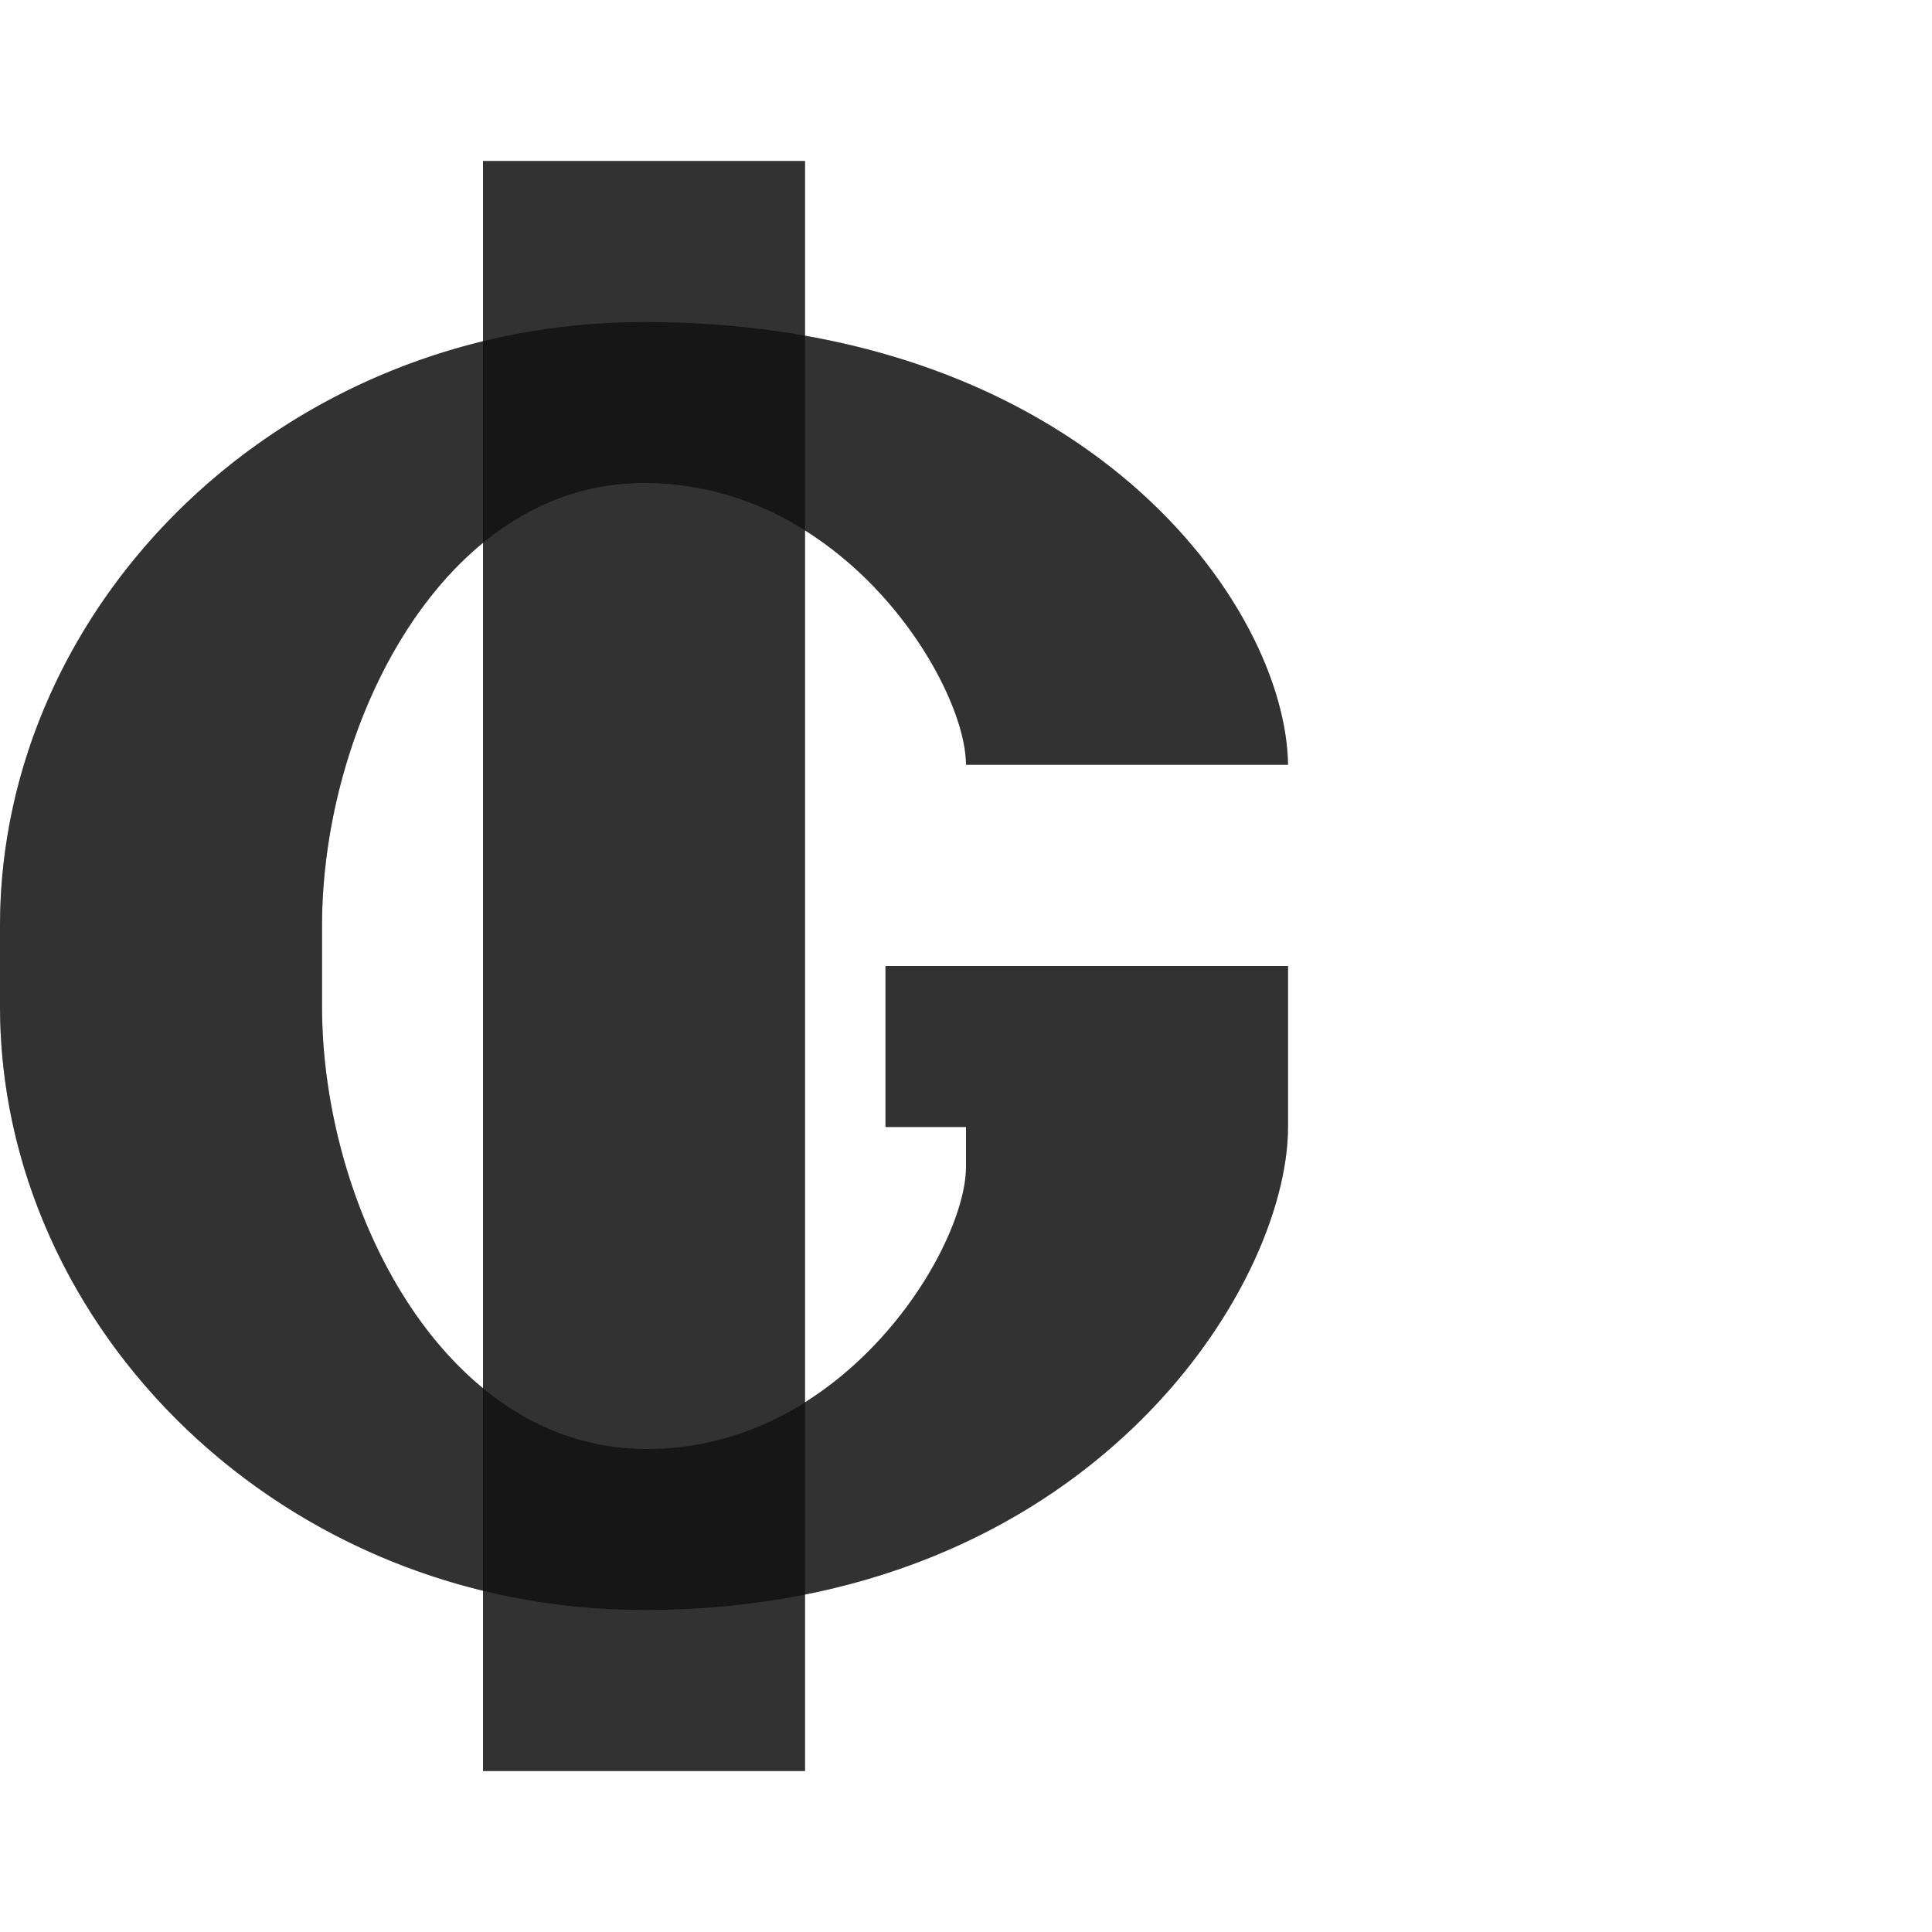
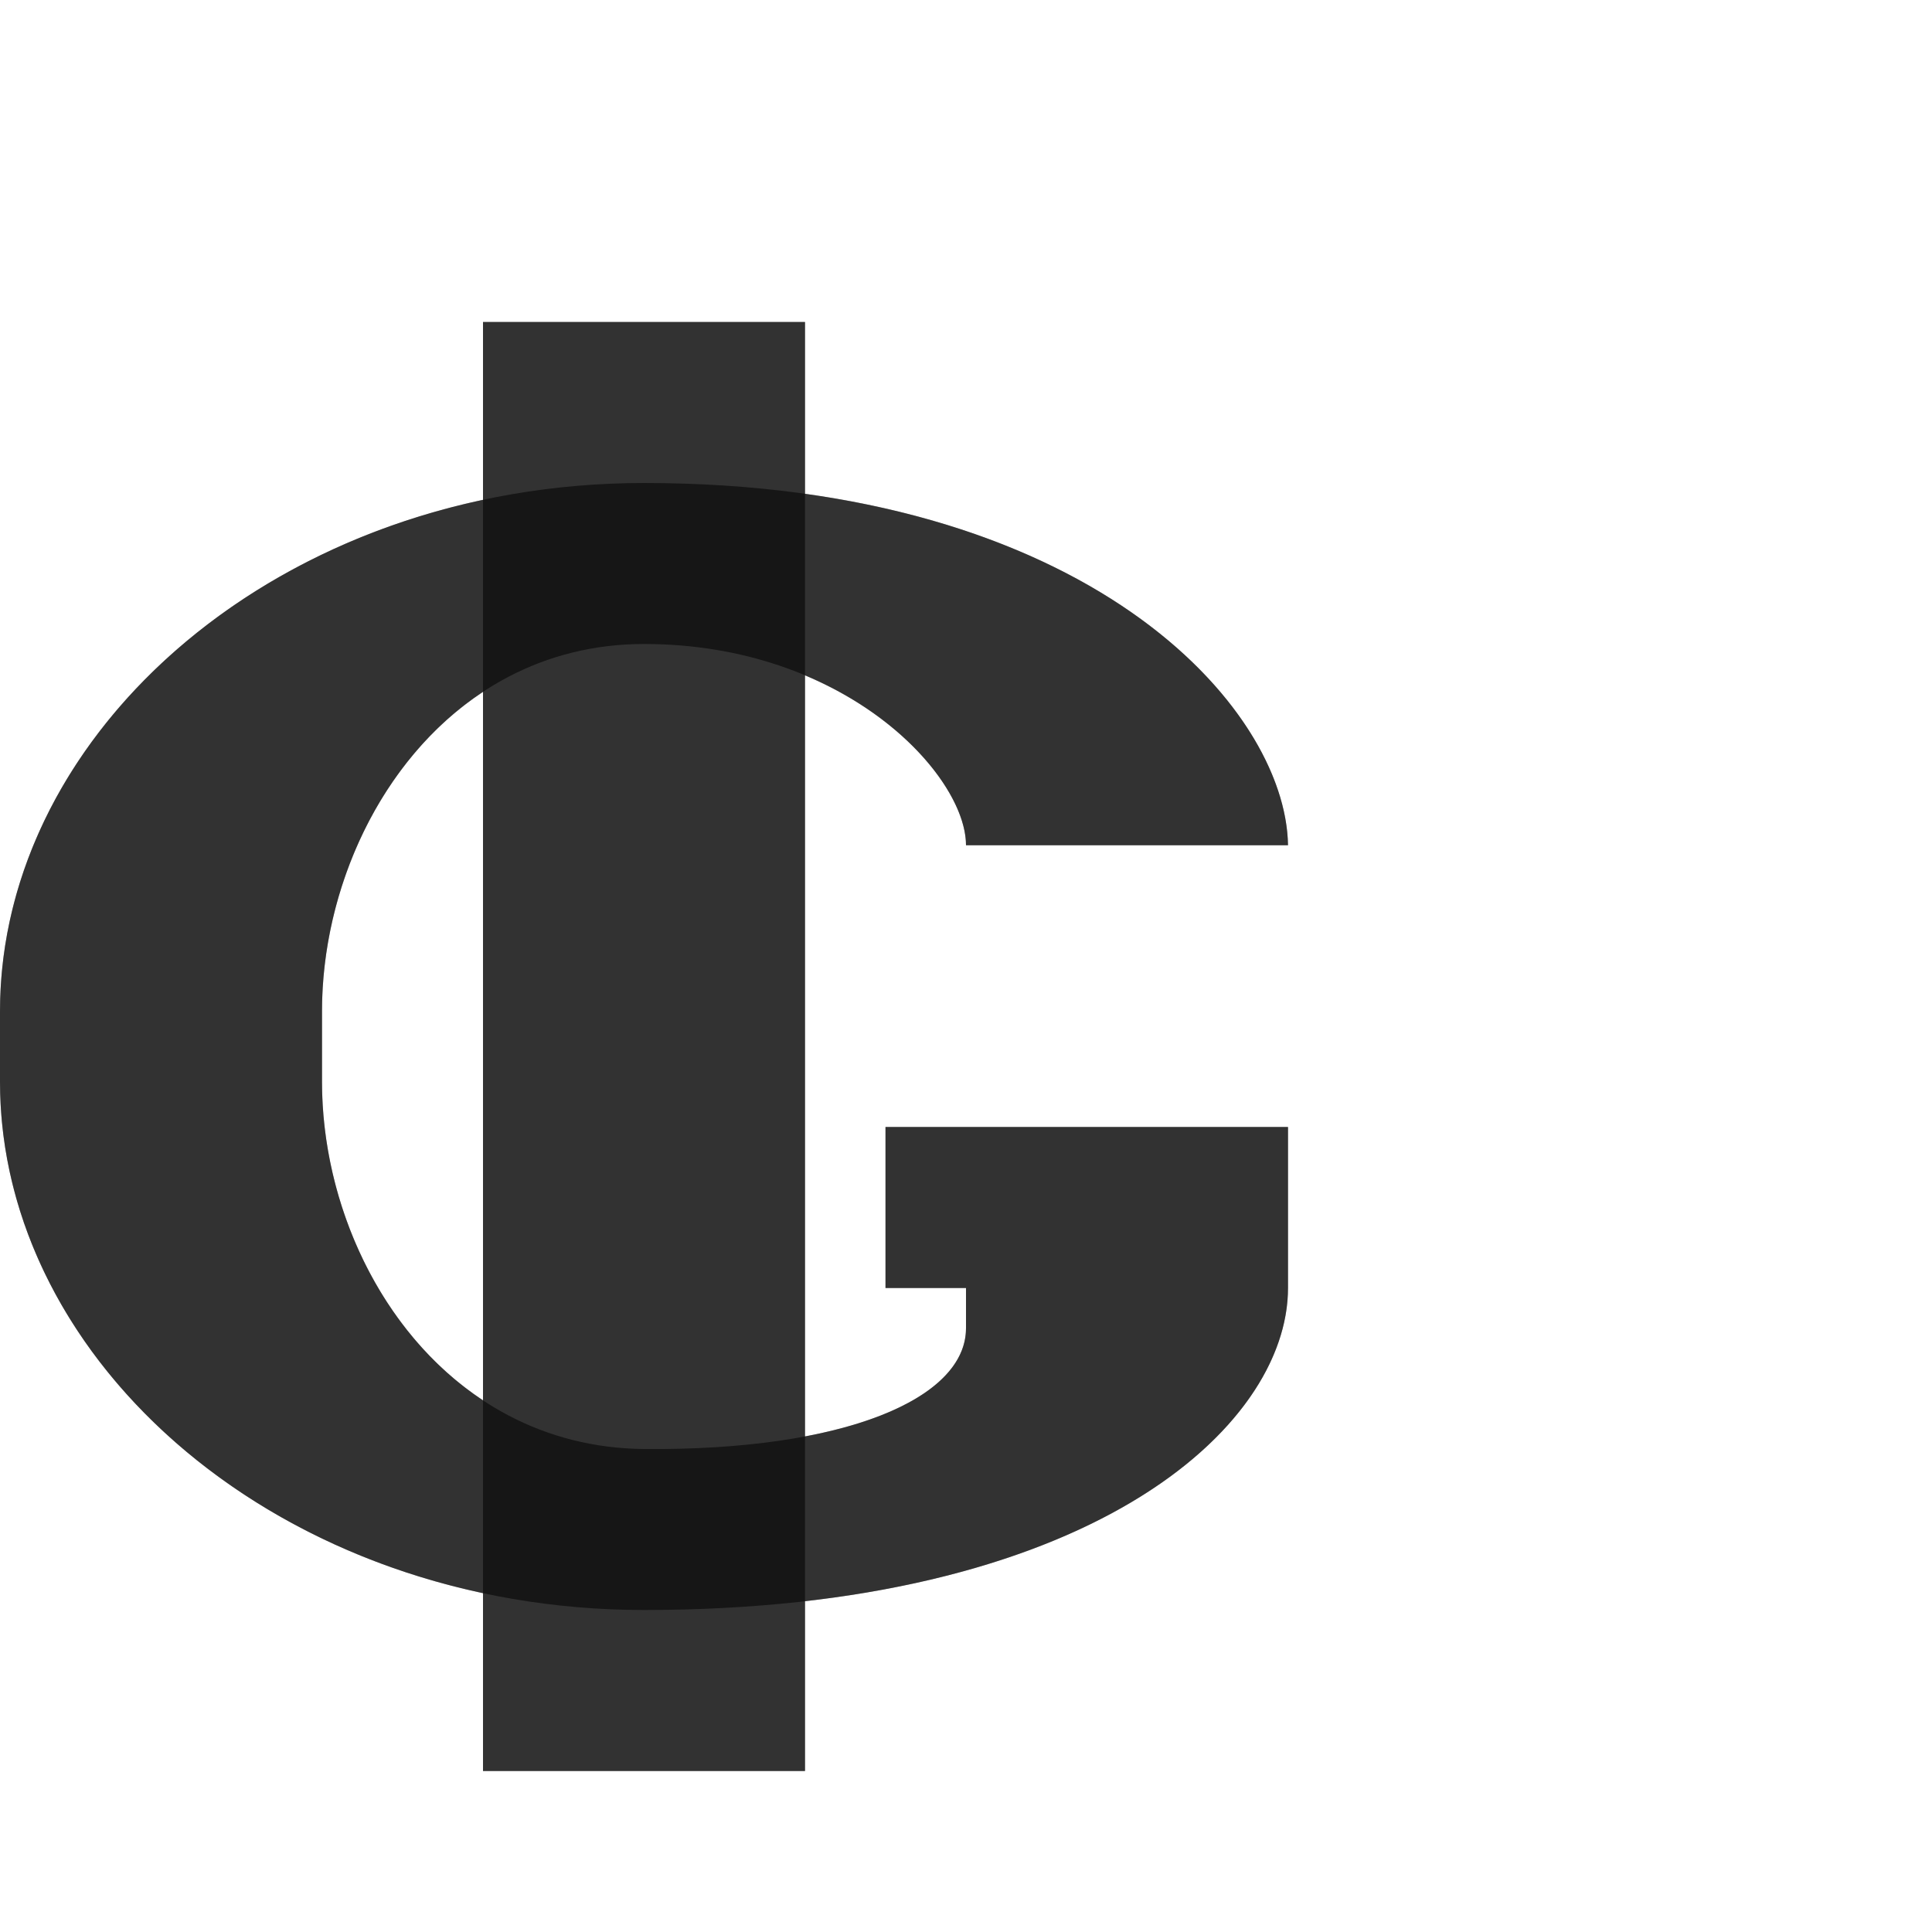
<svg xmlns="http://www.w3.org/2000/svg" width="1200" height="1200" viewBox="0 0 1200 1200" version="1.1" id="svg1" xml:space="preserve">
  <defs id="defs1" />
  <g id="layer1">
-     <rect style="fill:#000000;fill-opacity:0.555;fill-rule:evenodd;stroke:none;stroke-width:4;stroke-linecap:square;stroke-linejoin:bevel;stroke-miterlimit:4.5;stroke-opacity:0.56;stop-color:#000000" id="rect50392" width="200" height="1000" x="300" y="100" />
-     <path id="path2-8" style="fill:#000000;fill-opacity:0.555;fill-rule:evenodd;stroke-width:1" d="M 800,600 H 550 v 100 h 50 v 25 C 600,775 524.557,901.272 400,900 275.007,898.723 200,750 200,625 v -50 c 0,-125 75,-275 200,-275 125,0 200,125 200,175 H 800 C 798.728,376.658 675,200 400,200 175,200 -3.9e-6,375 -3.9e-6,575 v 50 C -3.9e-6,825 175,1000 400,1000 675,1000 800,800 800,700 Z" />
-     <path id="rect50392-3" style="fill:#000000;fill-opacity:0.555;fill-rule:evenodd;stroke:none;stroke-width:4;stroke-linecap:square;stroke-linejoin:bevel;stroke-miterlimit:4.5;stroke-opacity:0.56;stop-color:#000000" d="M 300 100 L 300 211.951 C 125.227 254.566 -6.4109974e-14 405.825 0 575 L 0 625 C 0 794.175 125.227 945.434 300 988.049 L 300 1100 L 500 1100 L 500 990.379 C 705.436 949.431 800 786.949 800 700 L 800 600 L 550 600 L 550 700 L 600 700 L 600 725 C 600 759.653 563.709 830.876 500 870.951 L 500 329.5 C 563.843 369.602 600 440.313 600 475 L 800 475 C 798.894 389.501 705.164 244.866 500 208.531 L 500 100 L 300 100 z M 300 337.201 L 300 862.234 C 236.137 809.838 200 711.731 200 625 L 200 575 C 200 488.268 236.136 389.547 300 337.201 z " />
+     <rect style="fill:#000000;fill-opacity:0.555;fill-rule:evenodd;stroke:none;stroke-width:4;stroke-linecap:square;stroke-linejoin:bevel;stroke-miterlimit:4.5;stroke-opacity:0.56;stop-color:#000000" id="rect50392" width="200" height="900" x="300" y="200" />
+     <path id="path2-8" style="fill:#000000;fill-opacity:0.555;fill-rule:evenodd;stroke-width:0.935" d="M 800,700 H 550 v 100 h 50 v 25 c 0,43.75 -75.443,76.113 -200,75 C 275.007,898.883 200,781.25 200,671.875 v -43.75 C 200,518.75 275,400 400,400 c 125,0 200,81.25 200,125 H 800 C 798.728,438.951 675,300 400,300 175,300 -3.9e-6,453.125 -3.9e-6,628.125 v 43.75 C -3.9e-6,846.875 175,1000 400,1000 675,1000 800,887.5 800,800 Z" />
+     <path id="rect50392-4" style="fill:#000000;fill-opacity:0.555;fill-rule:evenodd;stroke:none;stroke-width:4;stroke-linecap:square;stroke-linejoin:bevel;stroke-miterlimit:4.5;stroke-opacity:0.56;stop-color:#000000" d="M 300 200 L 300 310.457 C 125.227 347.745 -6.4109971e-14 480.097 0 628.125 L 0 671.875 C 0 819.903 125.227 952.255 300 989.543 L 300 1100 L 500 1100 L 500 994.516 C 705.436 971.019 800 876.08 800 800 L 800 700 L 550 700 L 550 800 L 600 800 L 600 825 C 600 855.321 563.709 880.147 500 892.176 L 500 419.502 C 563.843 446.301 600 494.649 600 525 L 800 525 C 798.894 450.188 705.163 335.438 500 306.73 L 500 200 L 300 200 z M 300 429.752 L 300 869.754 C 236.137 827.592 200 747.765 200 671.875 L 200 628.125 C 200 552.235 236.136 471.87 300 429.752 z " />
  </g>
</svg>
